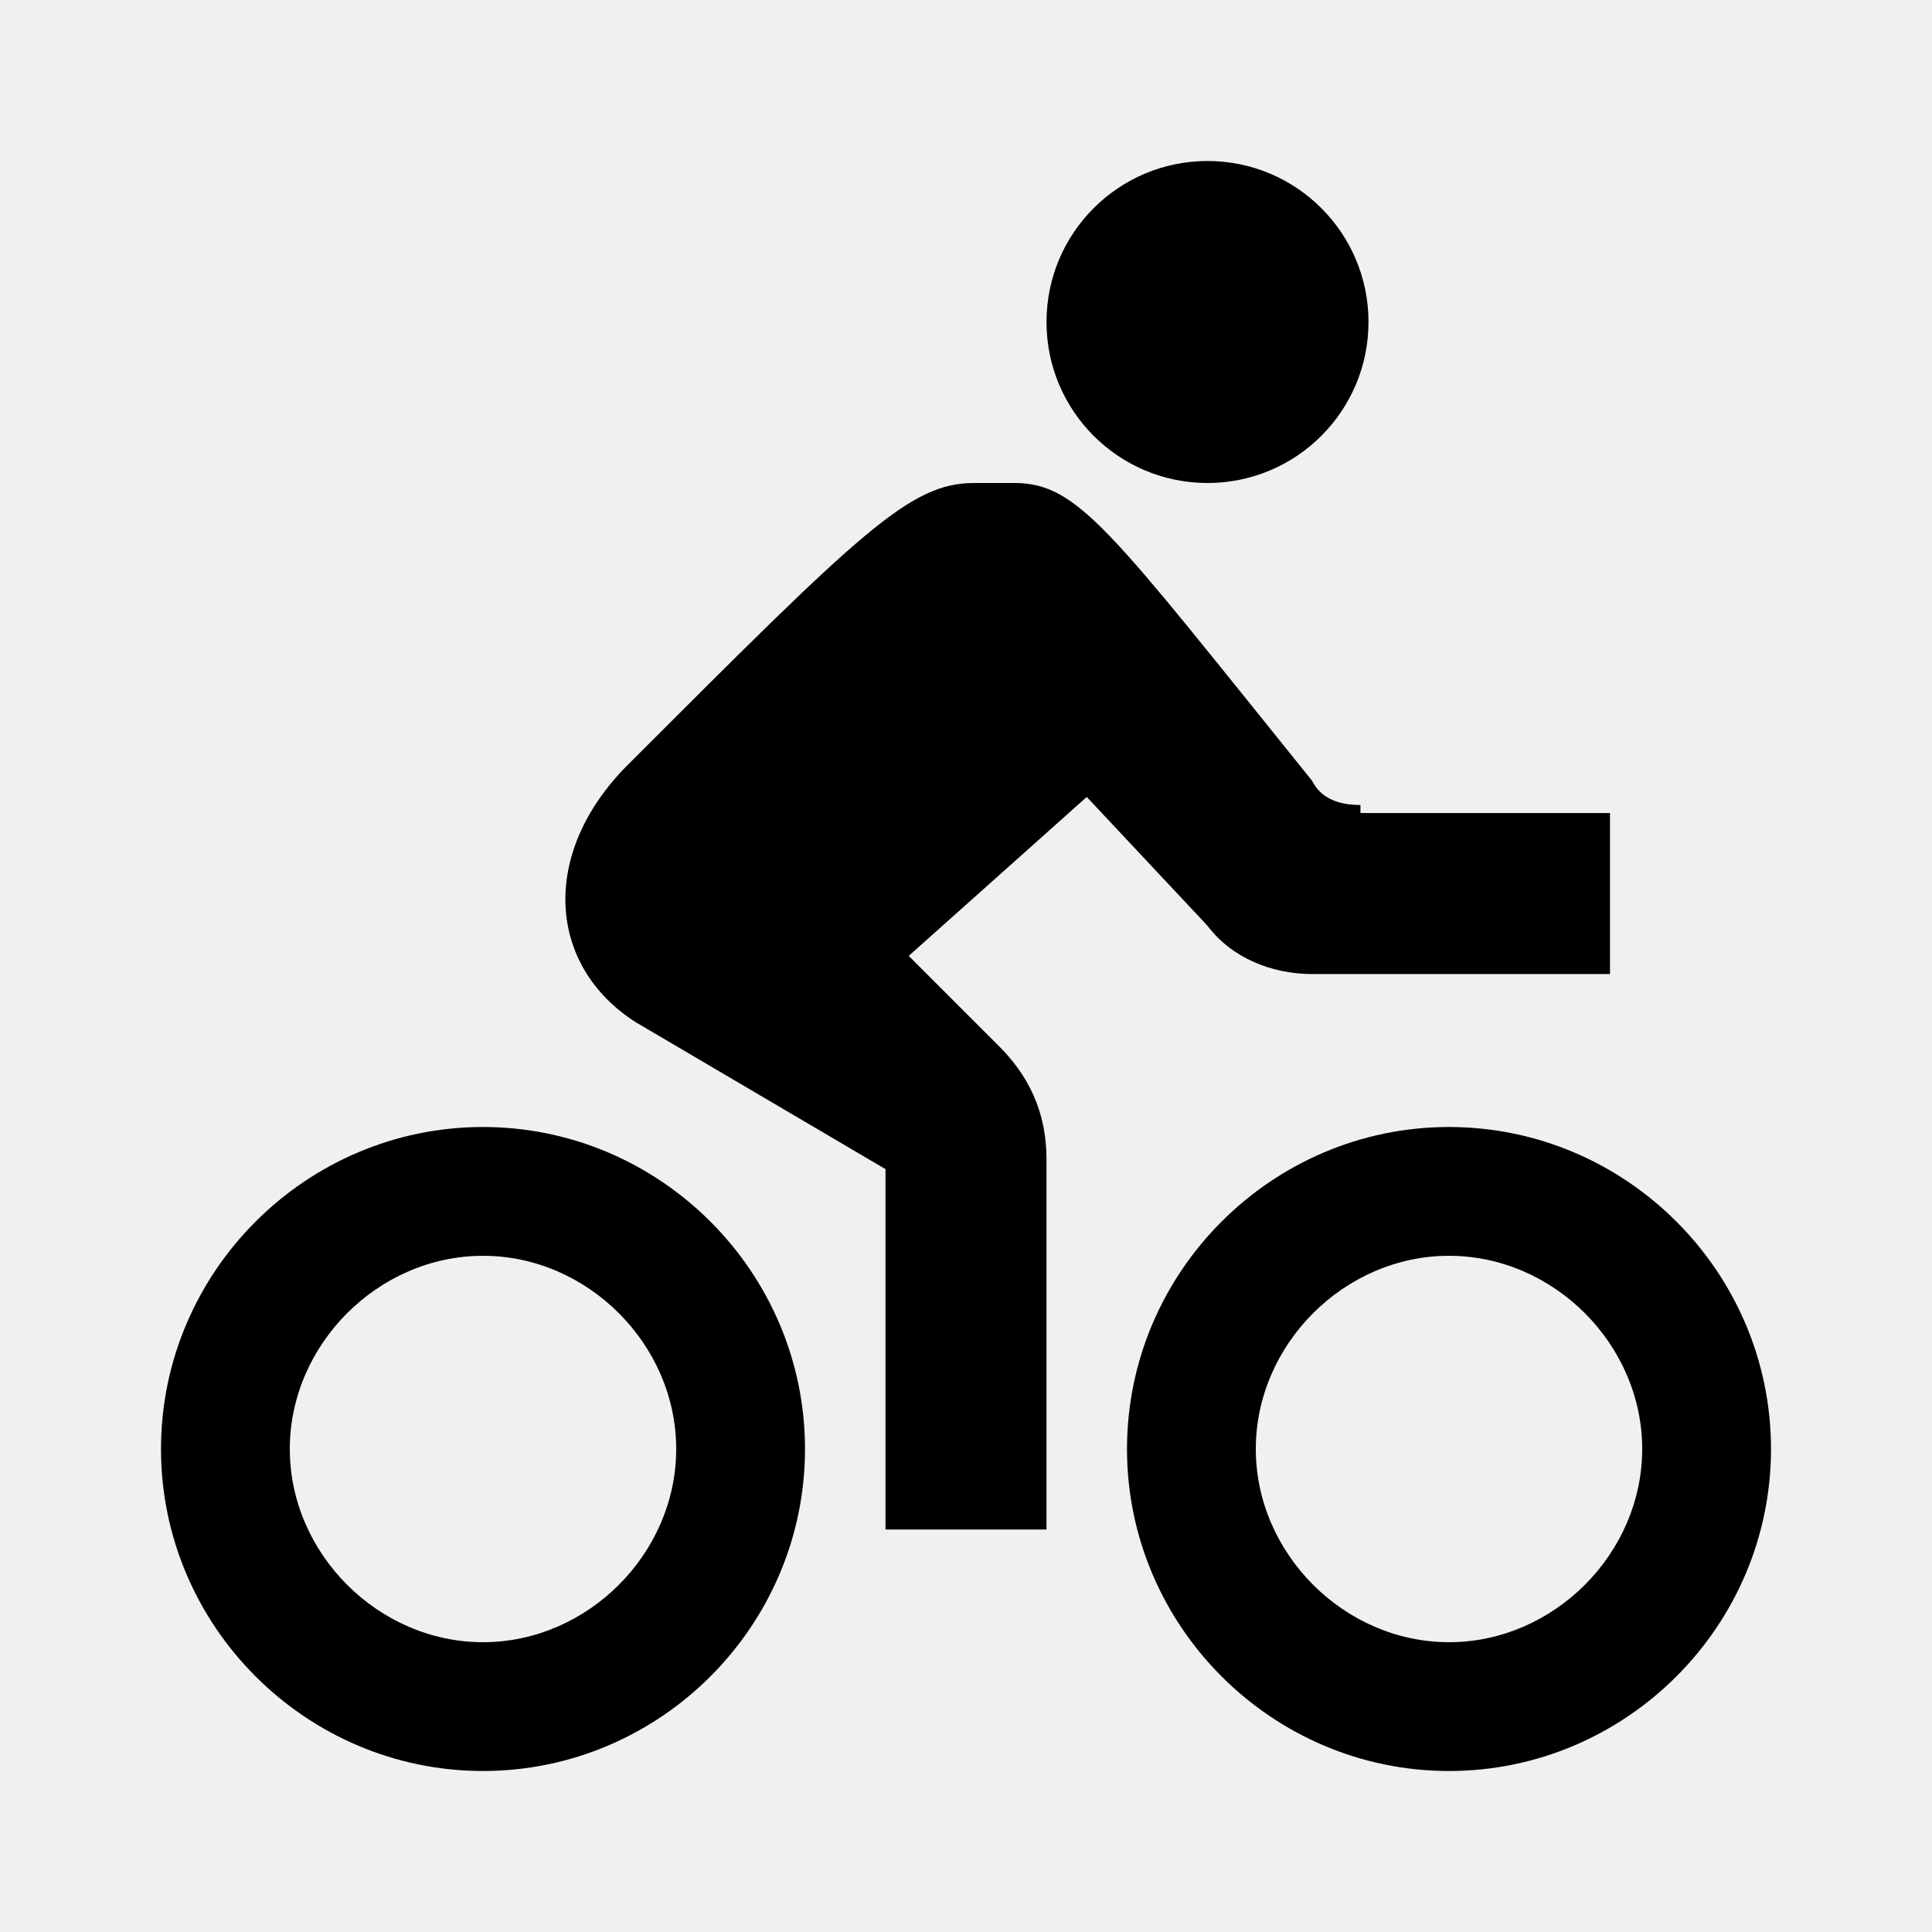
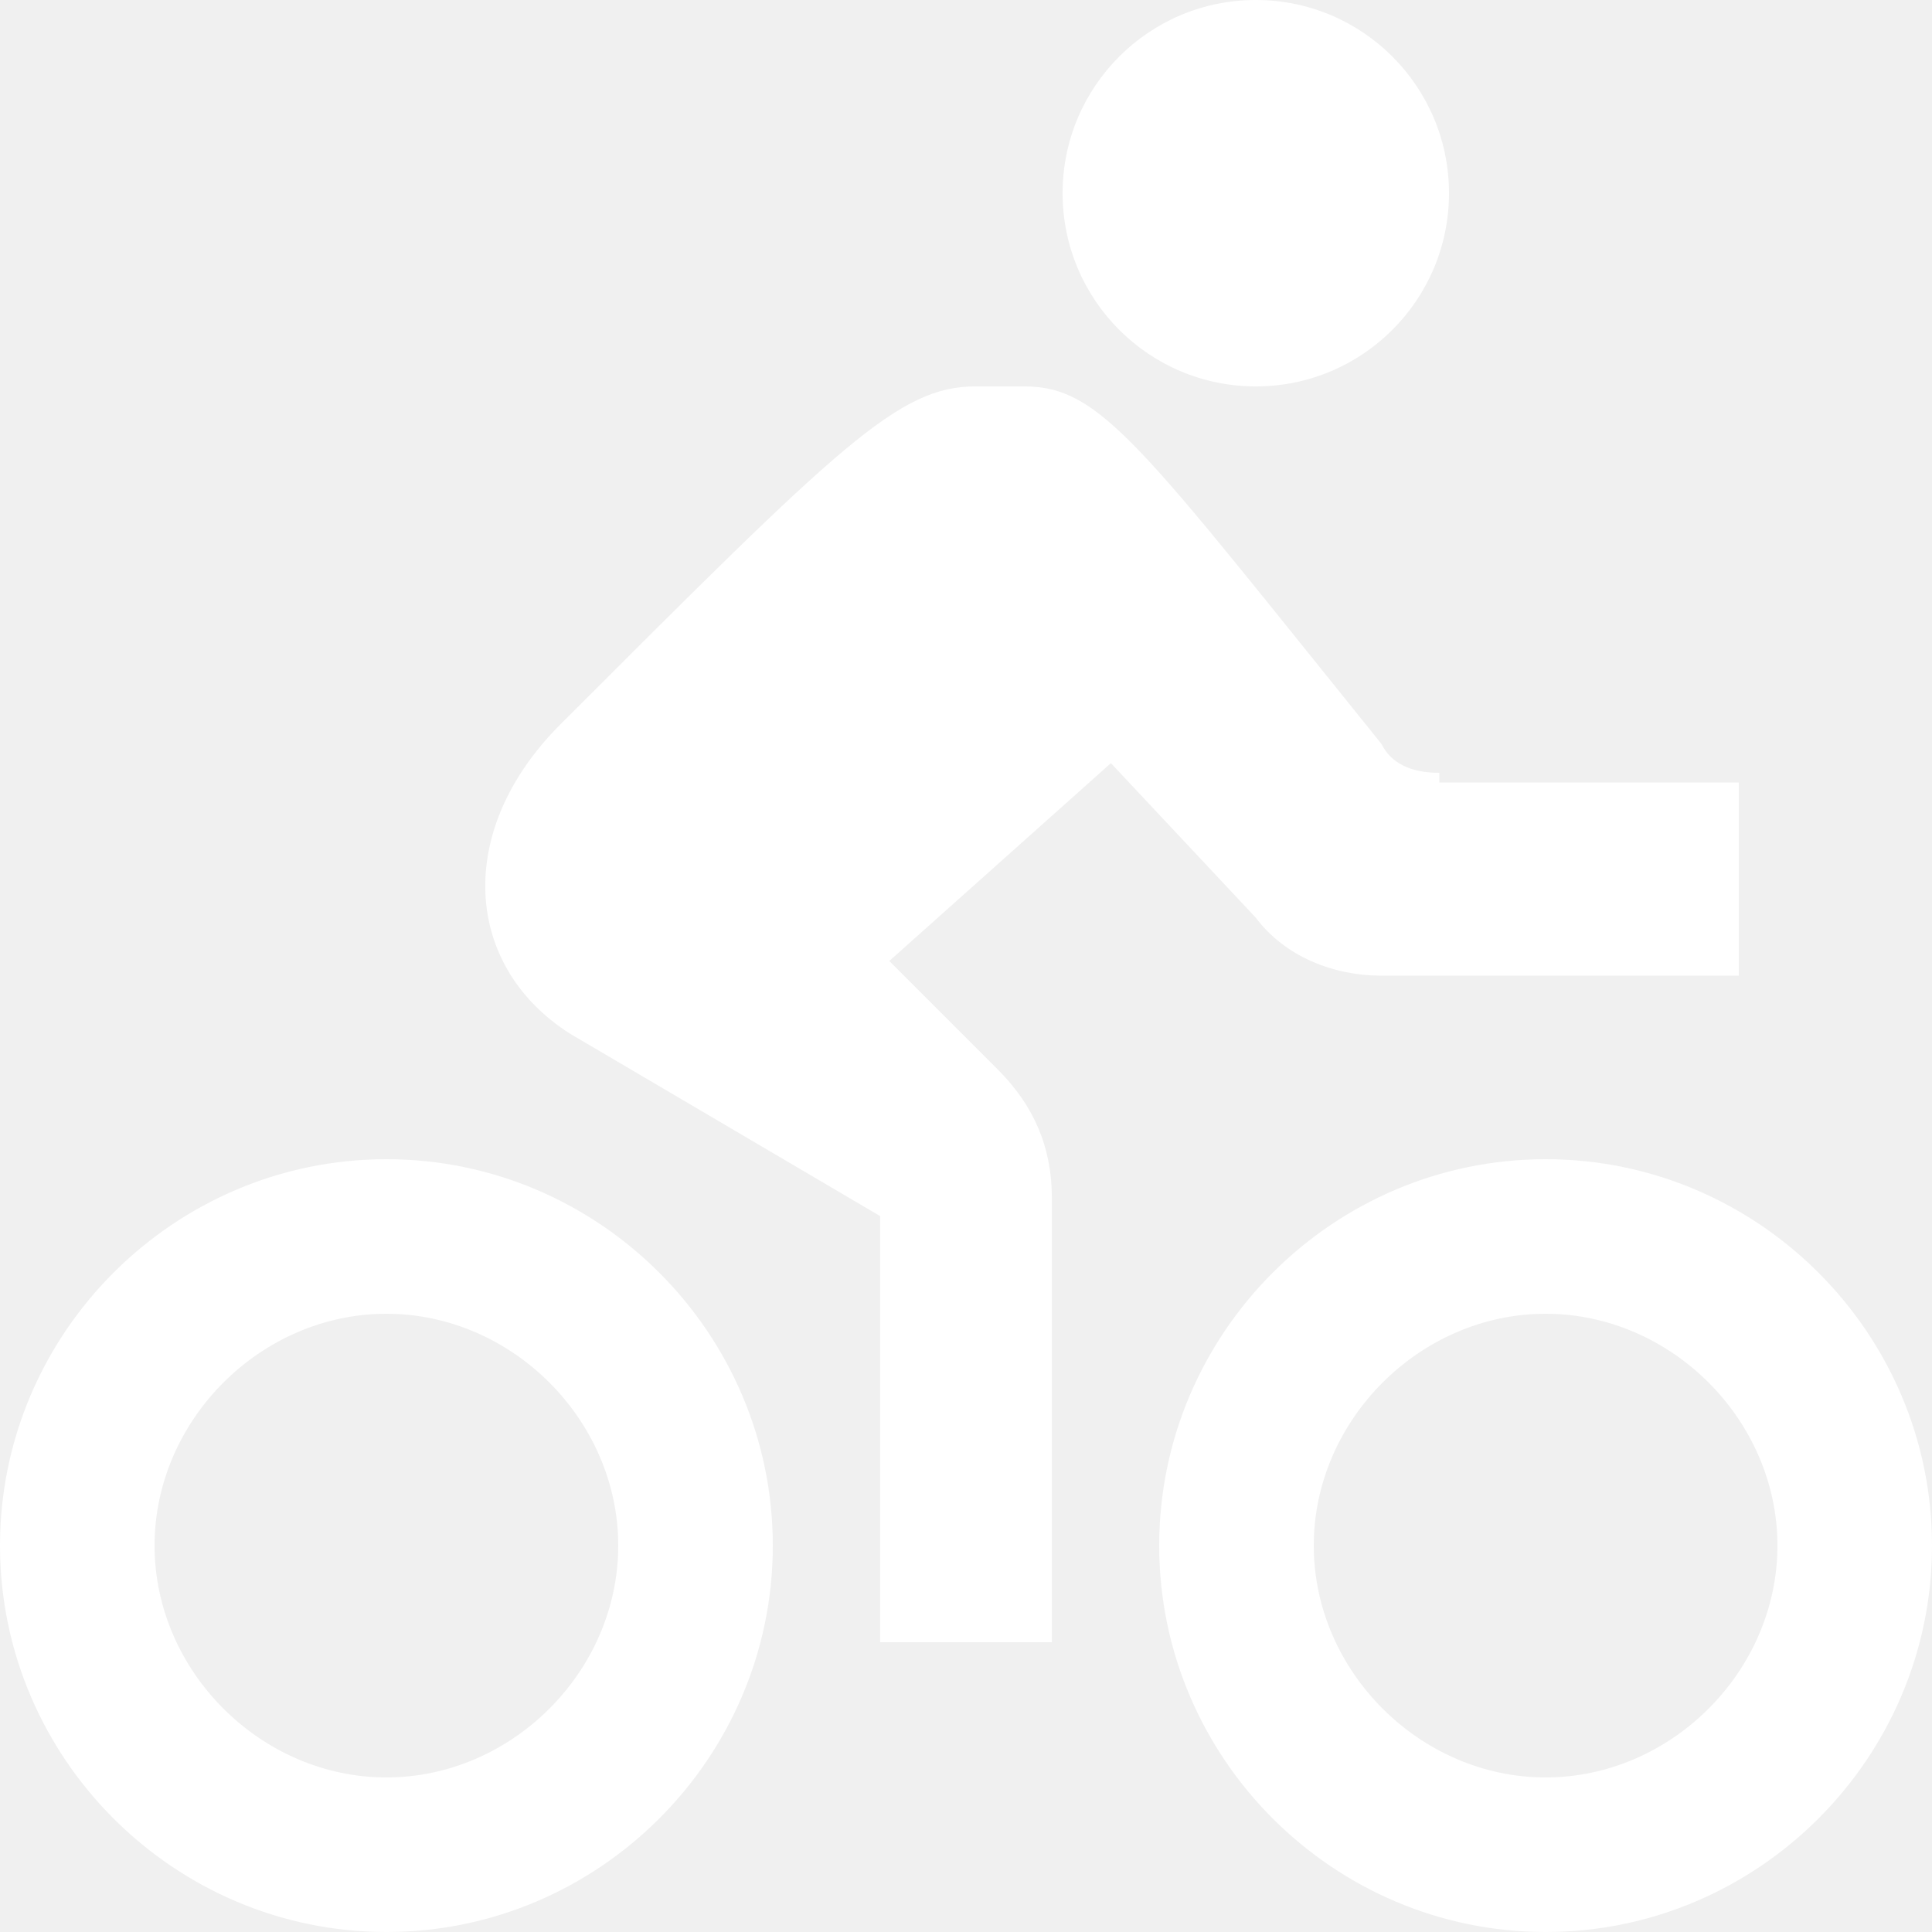
- <svg xmlns="http://www.w3.org/2000/svg" enable-background="new 0 0 24 24" id="Layer_1" version="1.0" viewBox="0 0 24 24" xml:space="preserve">
-   <path d="M12,19l0-4.6c0-0.3-0.1-0.5-0.3-0.7  C11.2,13.2,10,12,10,12" fill="none" stroke="#000000" stroke-miterlimit="10" stroke-width="2" />
-   <circle cx="15" cy="4" r="2" />
+ <svg xmlns="http://www.w3.org/2000/svg" version="1.1" id="Layer_1" x="0px" y="0px" viewBox="90 510 900 900" enable-background="new 90 510 900 900" xml:space="preserve">
  <g>
    <g>
-       <path d="M18,15.6c1.3,0,2.4,1.1,2.4,2.4s-1.1,2.4-2.4,2.4s-2.4-1.1-2.4-2.4S16.7,15.6,18,15.6 M18,14c-2.2,0-4,1.8-4,4s1.8,4,4,4    c2.2,0,4-1.8,4-4S20.2,14,18,14L18,14z" />
+       <path fill="#FFFFFF" d="M580,1275h-80v-207c0-0.6,0-1-0.1-1.3c-0.3-0.3-0.8-1-1.7-1.9l-76.5-76.5l56.6-56.6l76.5,76.5    c17,17,25.2,36.5,25.2,59.8V1275z" />
+     </g>
+     <g>
+       <circle fill="#FFFFFF" cx="675" cy="600" r="90" />
+     </g>
+     <g>
+       <g>
+         <g>
+           <path fill="#FFFFFF" d="M810,1122c58.5,0,108,49.5,108,108s-49.5,108-108,108s-108-49.5-108-108S751.5,1122,810,1122 M810,1050      c-99,0-180,81-180,180s81,180,180,180s180-81,180-180S909,1050,810,1050L810,1050z" />
+         </g>
+       </g>
+     </g>
+     <g>
+       <g>
+         <g>
+           <path fill="#FFFFFF" d="M270,1122c58.5,0,108,49.5,108,108s-49.5,108-108,108s-108-49.5-108-108S211.5,1122,270,1122 M270,1050      c-99,0-180,81-180,180s81,180,180,180s180-81,180-180S369,1050,270,1050L270,1050z" />
+         </g>
+       </g>
+     </g>
+     <g>
+       <path fill="#FFFFFF" d="M760.5,870c-13.5,0-22.5-4.5-27-13.5C621,717,603,690,567,690c-27,0-9,0-22.5,0c-36,0-63,27-193.5,157.5    c-49.5,49.5-45,112.5,4.5,144l153,90l63-45l-90-58.5l126-112.5l67.5,72c13.5,18,36,27,58.5,27H900v-90H760.5V870z" />
    </g>
  </g>
-   <g>
-     <g>
-       <path d="M6,15.6c1.3,0,2.4,1.1,2.4,2.4S7.3,20.4,6,20.4S3.6,19.3,3.6,18S4.7,15.6,6,15.6 M6,14c-2.2,0-4,1.8-4,4s1.8,4,4,4    c2.2,0,4-1.8,4-4S8.2,14,6,14L6,14z" />
-     </g>
-   </g>
-   <path d="M16.9,10c-0.3,0-0.5-0.1-0.6-0.3C13.8,6.6,13.4,6,12.6,6c-0.6,0-0.2,0-0.5,0c-0.8,0-1.4,0.6-4.3,3.5c-1.1,1.1-1,2.5,0.1,3.2  l3.4,2l1.4-1l-2-1.3l2.8-2.5l1.5,1.6c0.3,0.4,0.8,0.6,1.3,0.6H20v-2H16.9z" />
</svg>
